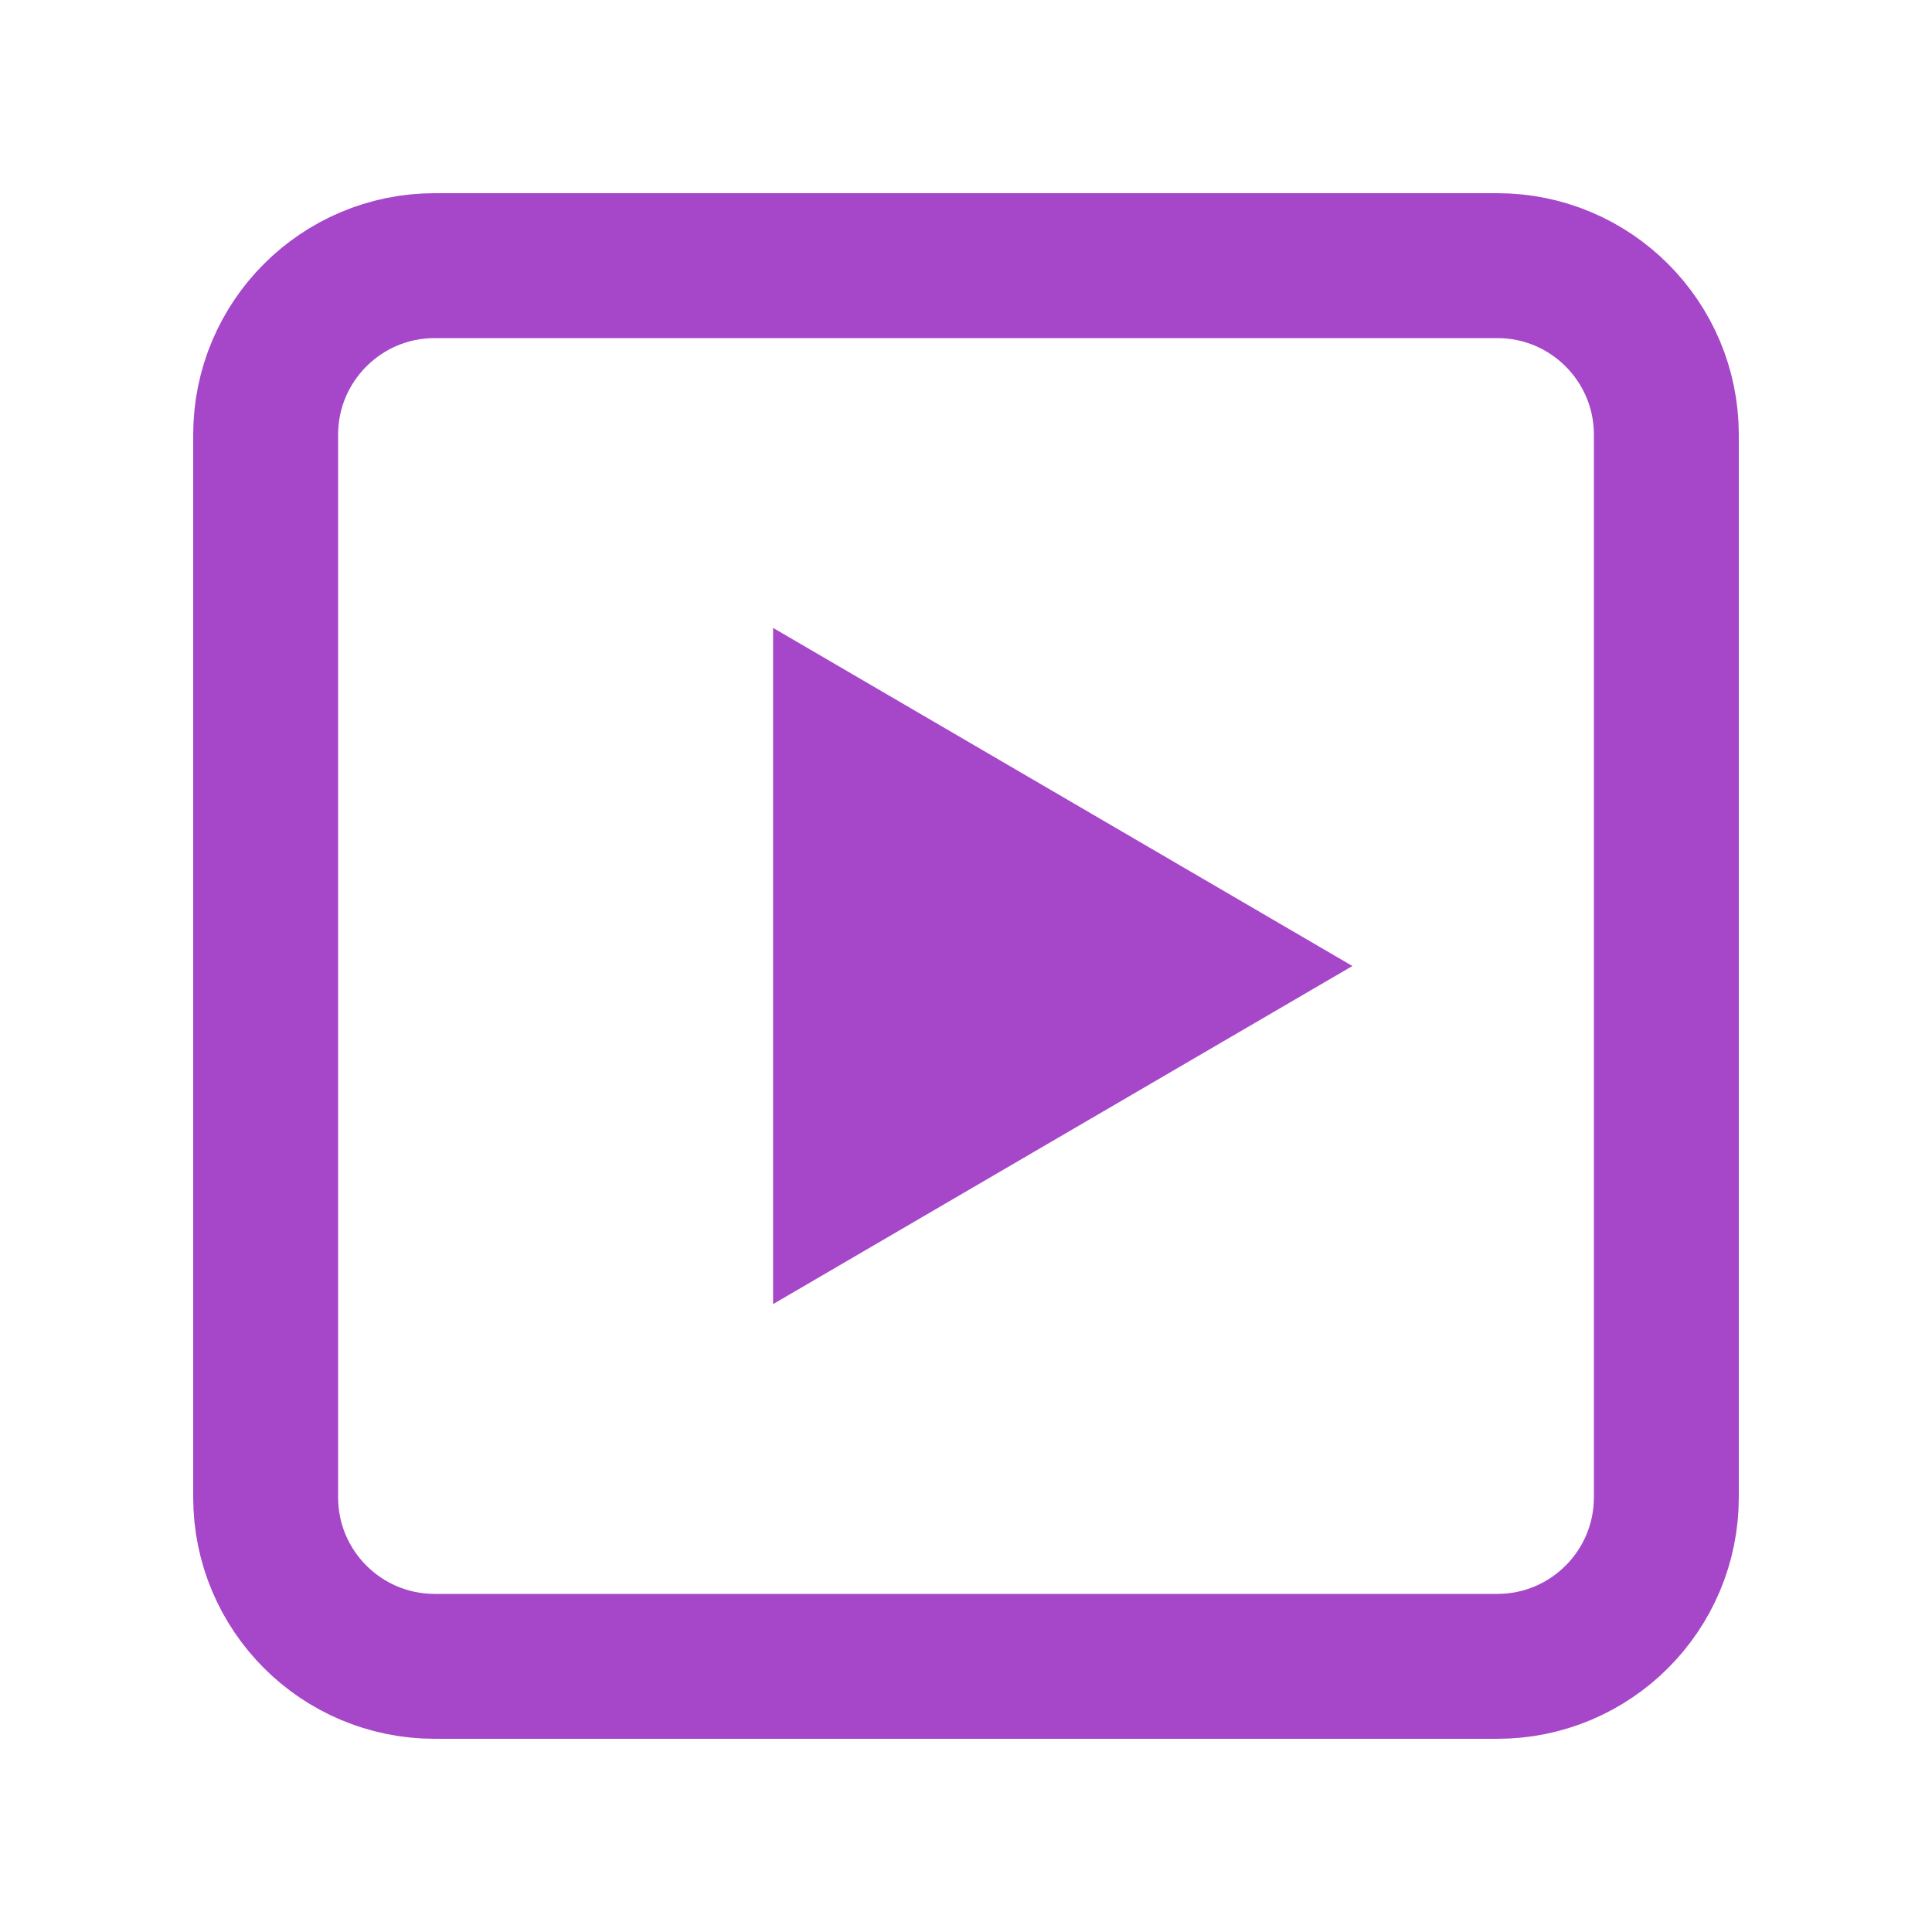
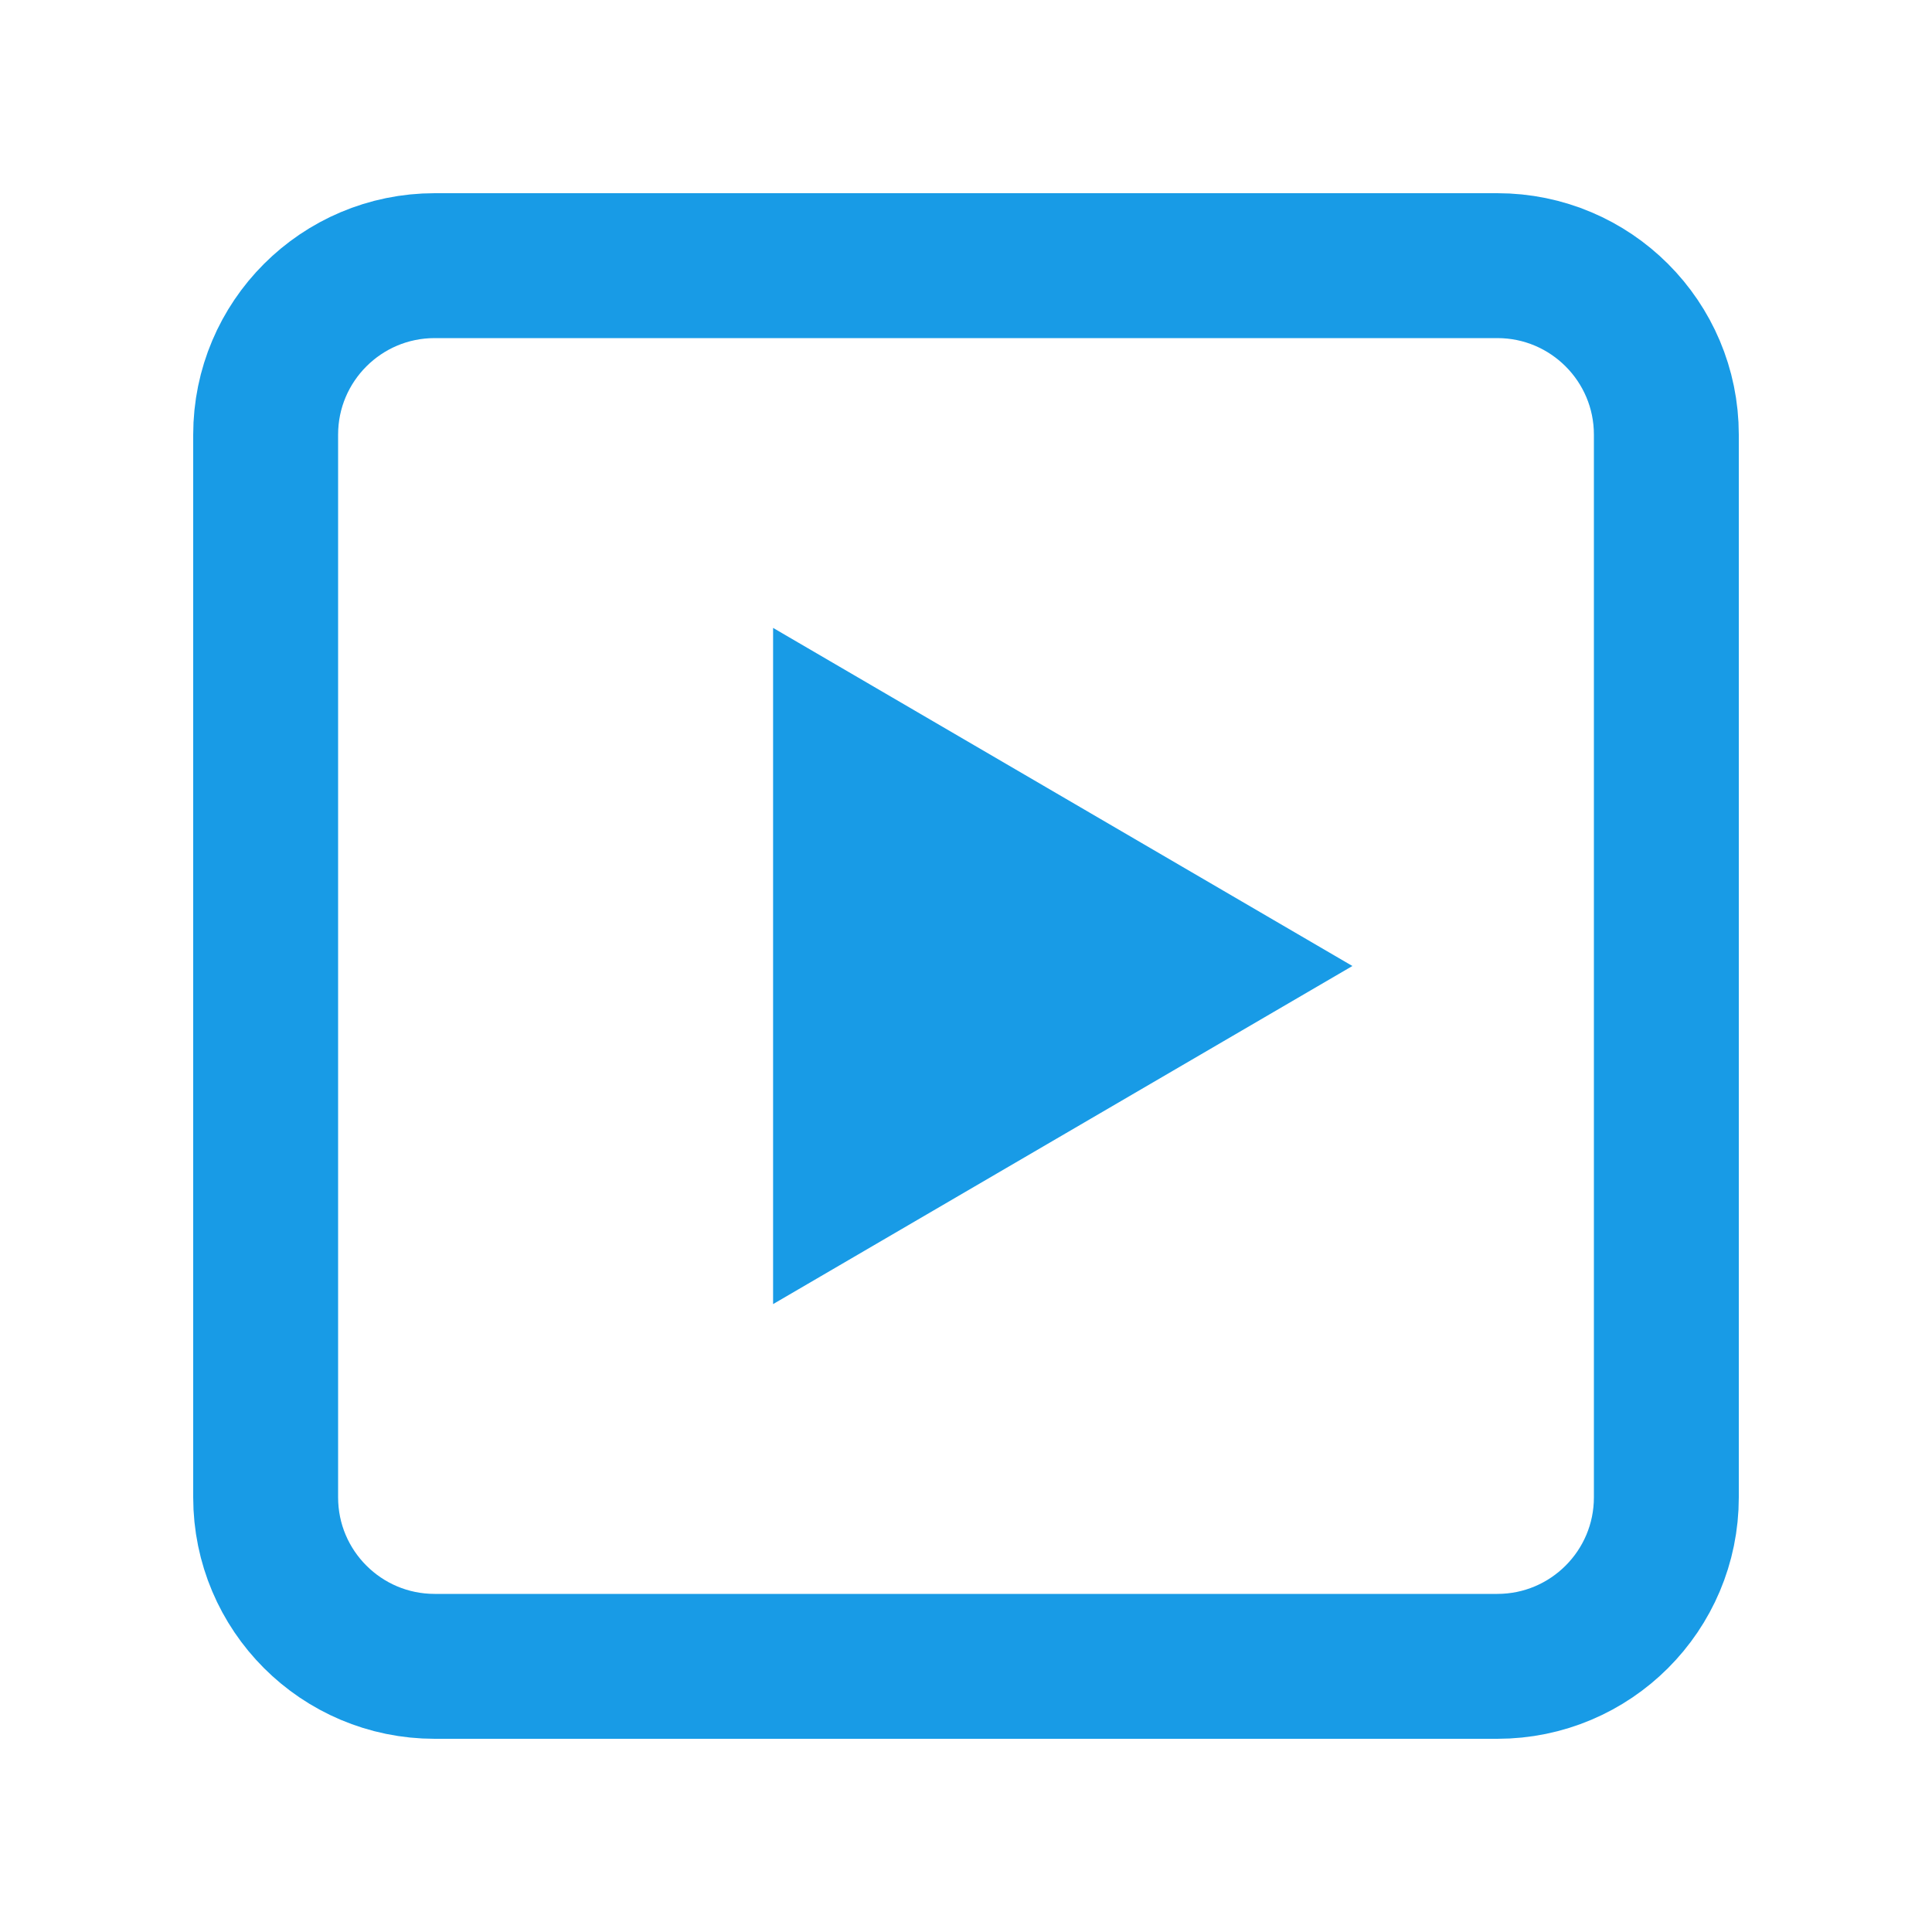
<svg xmlns="http://www.w3.org/2000/svg" width="20" height="20" viewBox="0 0 20 20" fill="none">
-   <path d="M14 10L8.003 6.5V13.5L14 10Z" fill="#A646C9" />
-   <rect x="2.75" y="2.75" width="14.5" height="14.5" rx="1.75" stroke="#A646C9" stroke-width="1.5" />
+   <path d="M14 10L8.003 6.5V13.5L14 10Z" fill="#189BE6" />
+   <rect x="2.75" y="2.75" width="14.5" height="14.5" rx="1.75" stroke="#189BE6" stroke-width="1.5" />
</svg>
